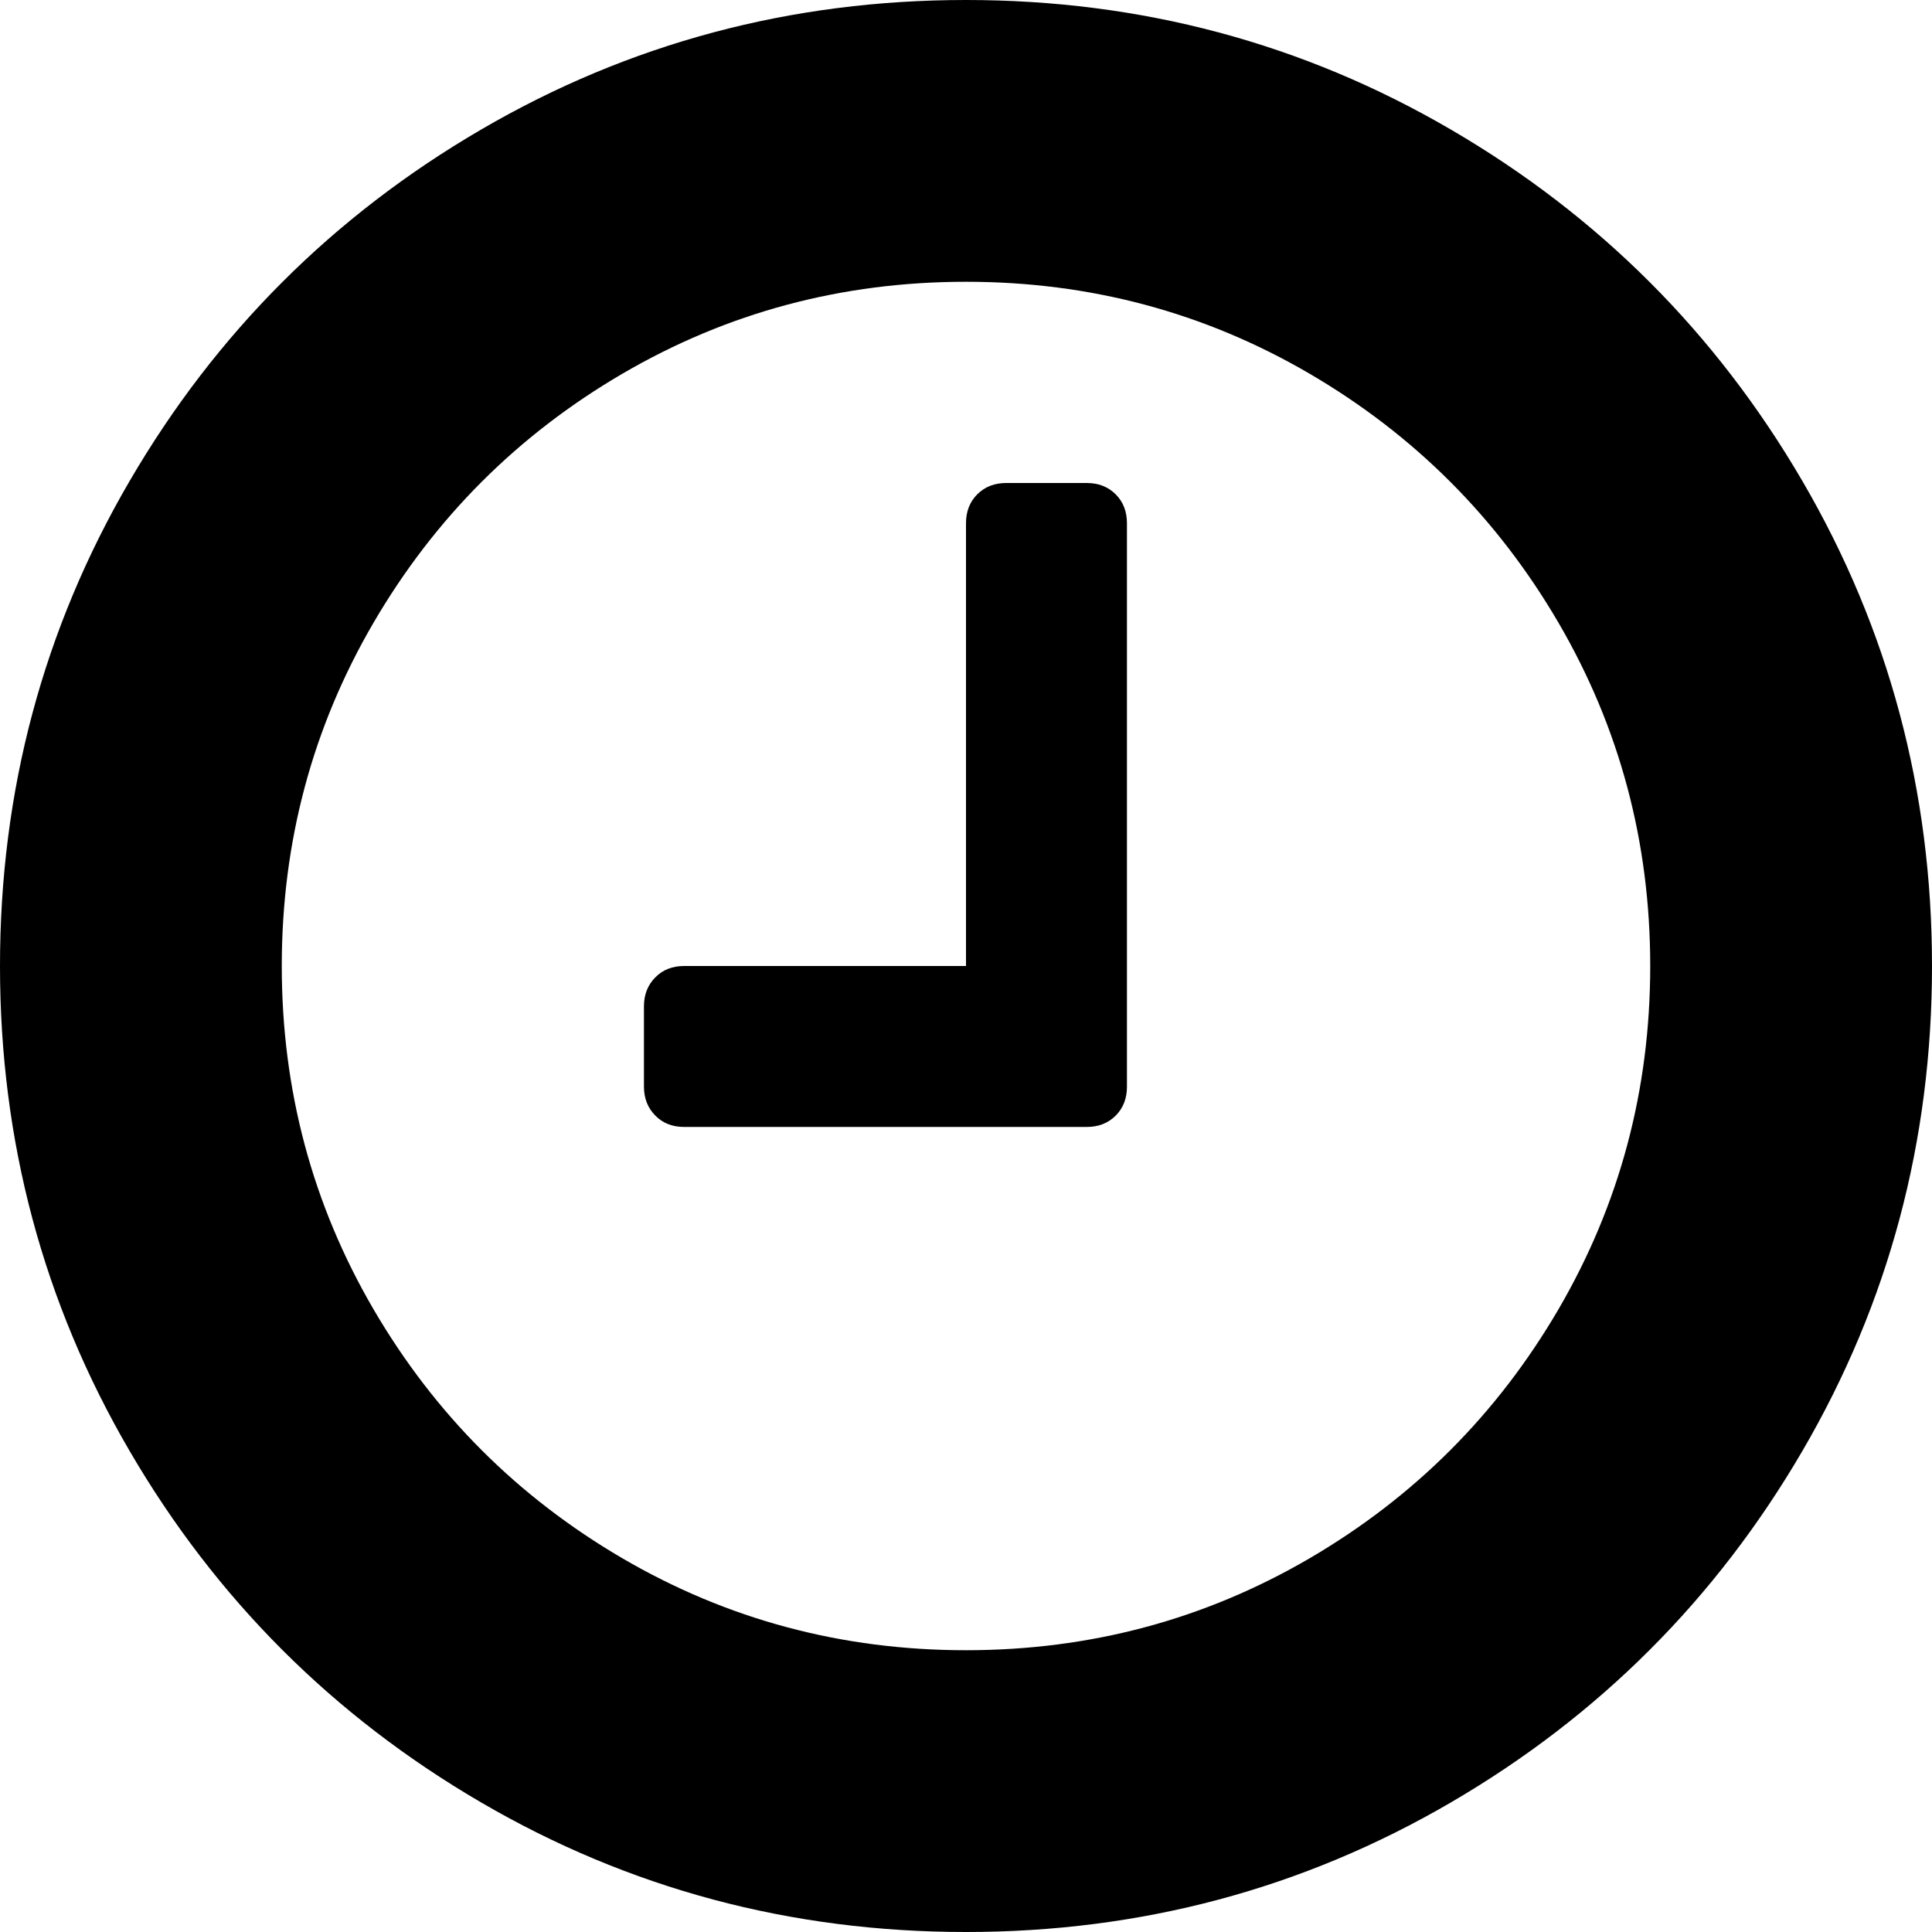
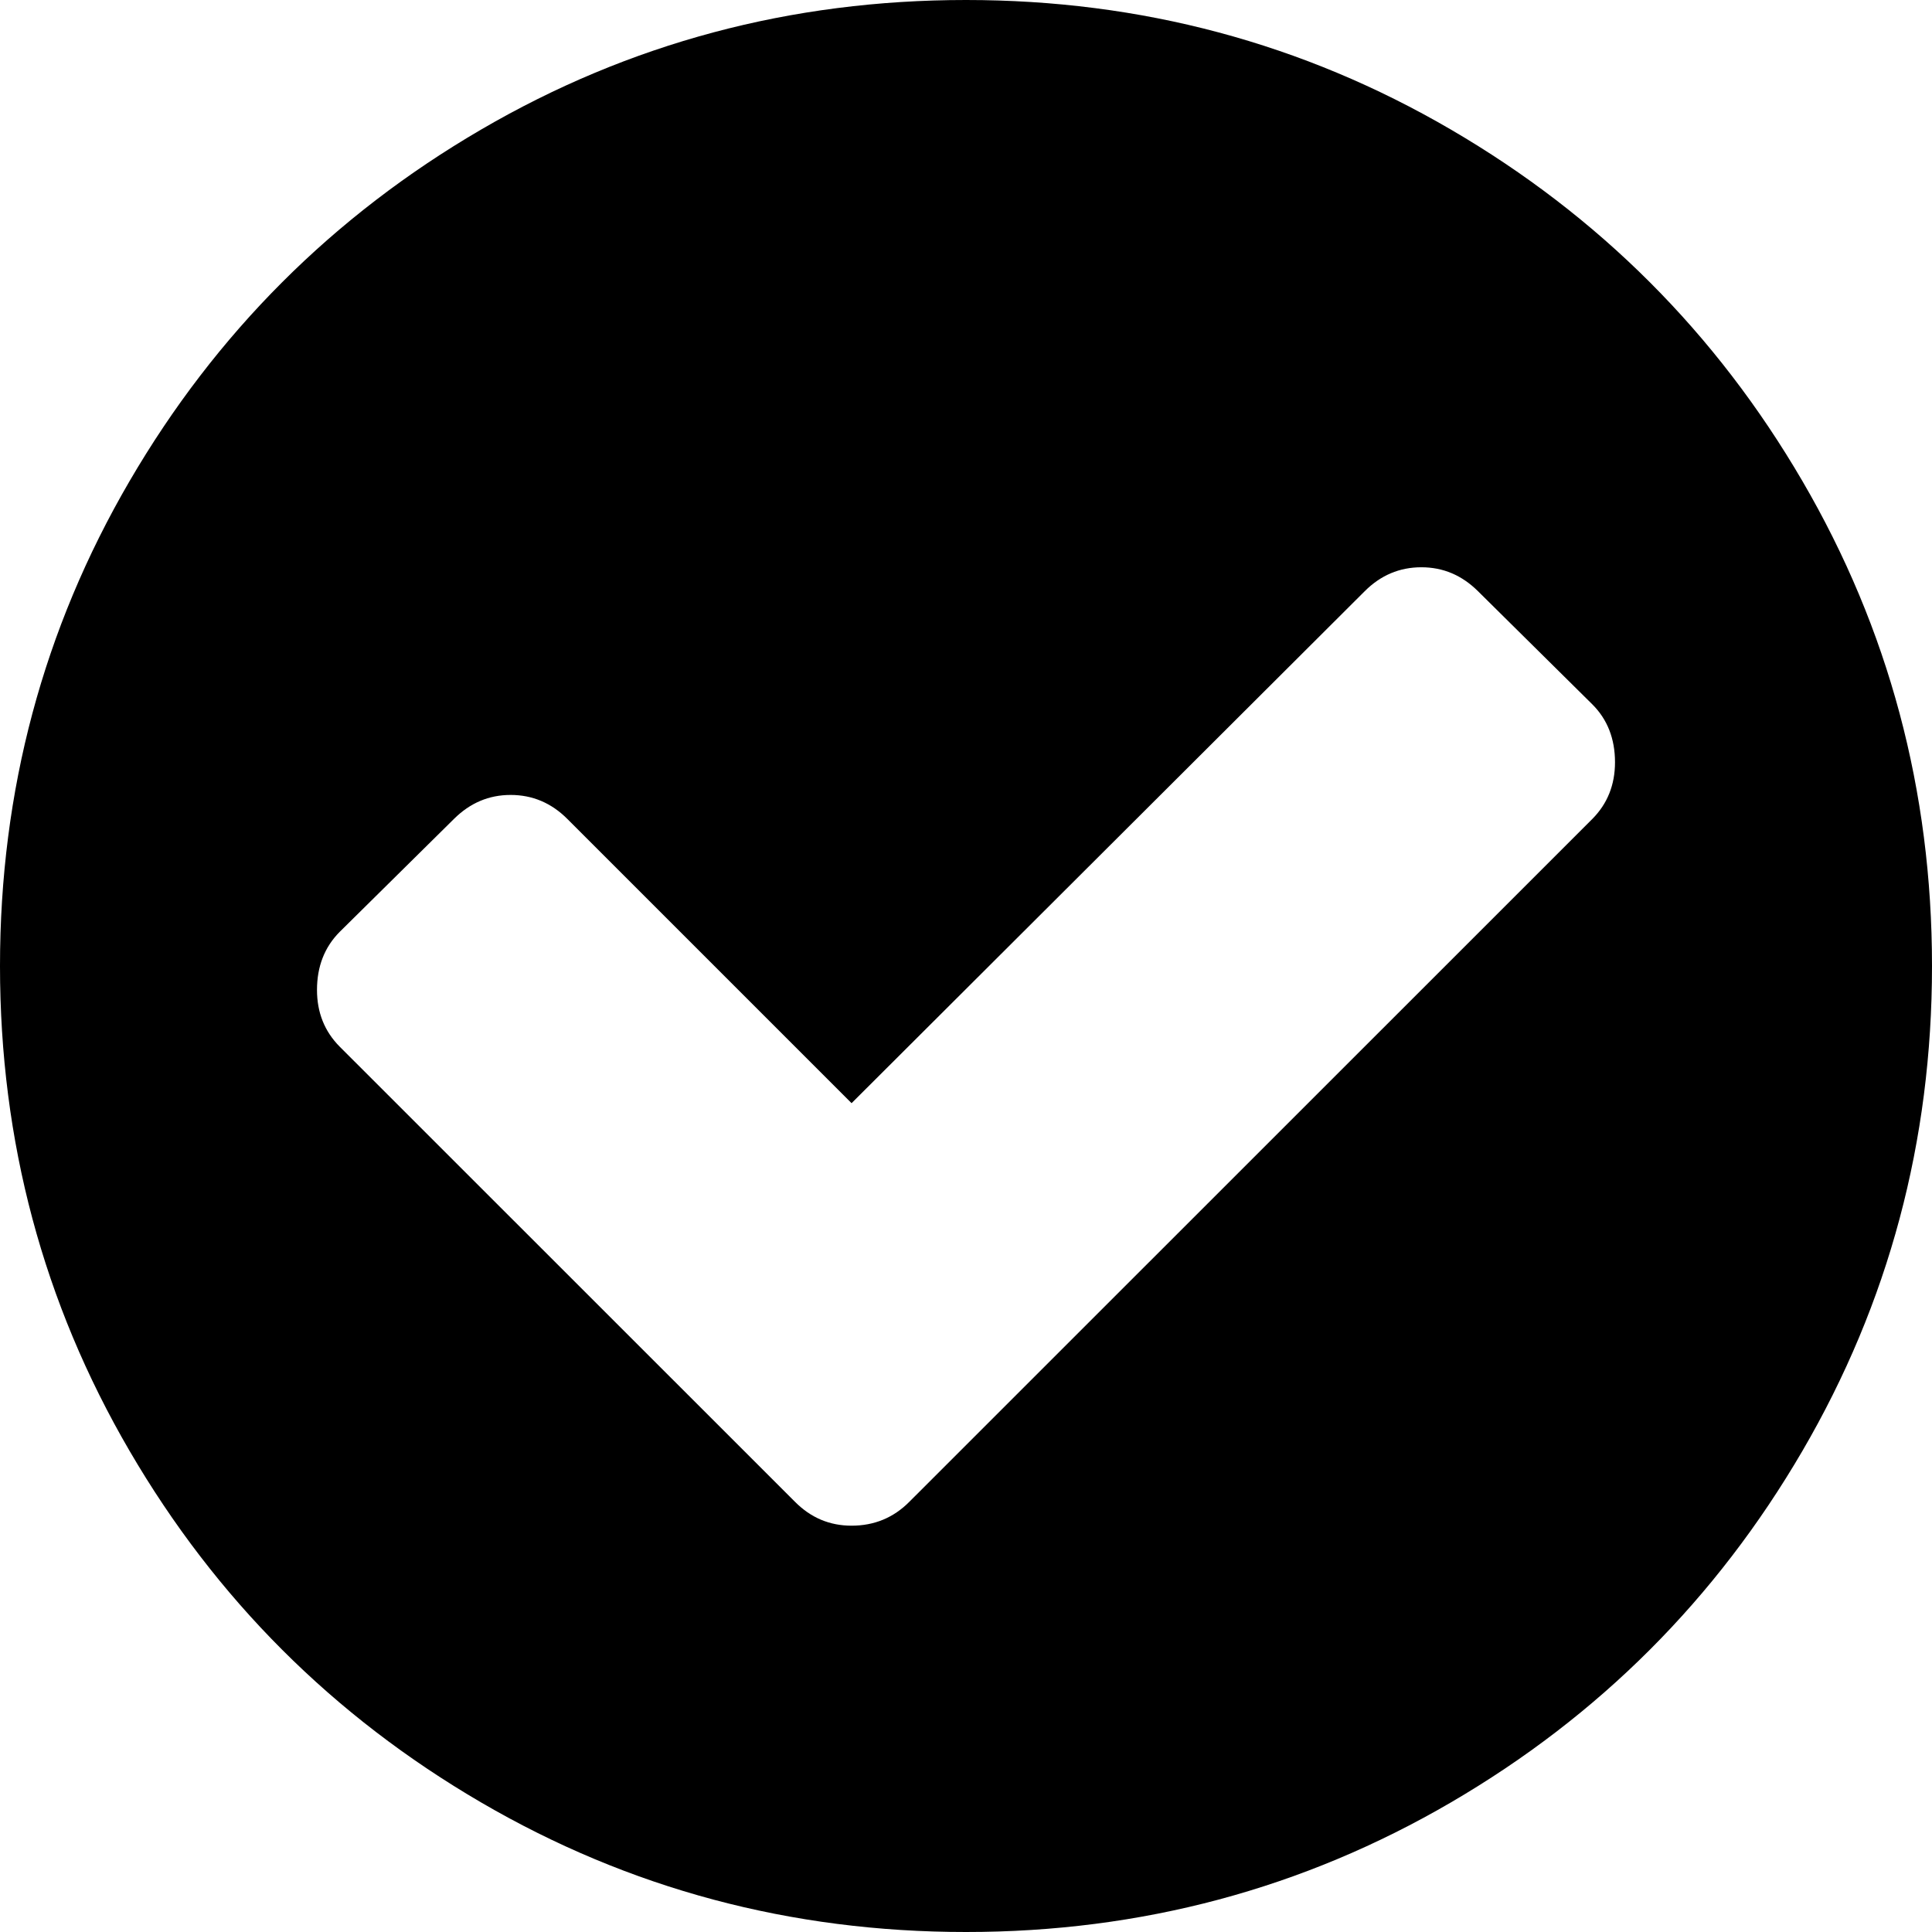
<svg xmlns="http://www.w3.org/2000/svg" version="1.1" width="13px" height="13px">
-   <g transform="matrix(1 0 0 1 -216 -284 )">
-     <path d="M 7.507 3.326  C 7.558 3.377  7.583 3.442  7.583 3.521  L 7.583 7.312  C 7.583 7.391  7.558 7.456  7.507 7.507  C 7.456 7.558  7.391 7.583  7.312 7.583  L 4.604 7.583  C 4.525 7.583  4.46 7.558  4.41 7.507  C 4.359 7.456  4.333 7.391  4.333 7.312  L 4.333 6.771  C 4.333 6.692  4.359 6.627  4.41 6.576  C 4.46 6.525  4.525 6.5  4.604 6.5  L 6.5 6.5  L 6.5 3.521  C 6.5 3.442  6.525 3.377  6.576 3.326  C 6.627 3.275  6.692 3.25  6.771 3.25  L 7.312 3.25  C 7.391 3.25  7.456 3.275  7.507 3.326  Z M 10.486 8.811  C 10.898 8.105  11.104 7.335  11.104 6.5  C 11.104 5.665  10.898 4.895  10.486 4.189  C 10.074 3.484  9.516 2.926  8.811 2.514  C 8.105 2.102  7.335 1.896  6.5 1.896  C 5.665 1.896  4.895 2.102  4.189 2.514  C 3.484 2.926  2.926 3.484  2.514 4.189  C 2.102 4.895  1.896 5.665  1.896 6.5  C 1.896 7.335  2.102 8.105  2.514 8.811  C 2.926 9.516  3.484 10.074  4.189 10.486  C 4.895 10.898  5.665 11.104  6.5 11.104  C 7.335 11.104  8.105 10.898  8.811 10.486  C 9.516 10.074  10.074 9.516  10.486 8.811  Z M 12.128 3.237  C 12.709 4.233  13 5.321  13 6.5  C 13 7.679  12.709 8.767  12.128 9.763  C 11.547 10.759  10.759 11.547  9.763 12.128  C 8.767 12.709  7.679 13  6.5 13  C 5.321 13  4.233 12.709  3.237 12.128  C 2.241 11.547  1.453 10.759  0.872 9.763  C 0.291 8.767  0 7.679  0 6.5  C 0 5.321  0.291 4.233  0.872 3.237  C 1.453 2.241  2.241 1.453  3.237 0.872  C 4.233 0.291  5.321 0  6.5 0  C 7.679 0  8.767 0.291  9.763 0.872  C 10.759 1.453  11.547 2.241  12.128 3.237  Z " fill-rule="nonzero" fill="#000000" stroke="none" transform="matrix(1 0 0 1 216 284 )" />
+   <g transform="matrix(1 0 0 1 -475 -284 )">
+     <path d="M 10.715 5.51  C 10.816 5.408  10.867 5.281  10.867 5.129  C 10.867 4.971  10.816 4.841  10.715 4.74  L 9.945 3.978  C 9.837 3.871  9.711 3.817  9.564 3.817  C 9.417 3.817  9.29 3.871  9.183 3.978  L 5.73 7.423  L 3.817 5.51  C 3.71 5.403  3.583 5.349  3.436 5.349  C 3.289 5.349  3.163 5.403  3.055 5.51  L 2.285 6.271  C 2.184 6.373  2.133 6.503  2.133 6.661  C 2.133 6.813  2.184 6.94  2.285 7.042  L 5.349 10.105  C 5.456 10.213  5.583 10.266  5.73 10.266  C 5.882 10.266  6.012 10.213  6.119 10.105  L 10.715 5.51  Z M 12.128 3.237  C 12.709 4.233  13 5.321  13 6.5  C 13 7.679  12.709 8.767  12.128 9.763  C 11.547 10.759  10.759 11.547  9.763 12.128  C 8.767 12.709  7.679 13  6.5 13  C 5.321 13  4.233 12.709  3.237 12.128  C 2.241 11.547  1.453 10.759  0.872 9.763  C 0.291 8.767  0 7.679  0 6.5  C 0 5.321  0.291 4.233  0.872 3.237  C 1.453 2.241  2.241 1.453  3.237 0.872  C 4.233 0.291  5.321 0  6.5 0  C 7.679 0  8.767 0.291  9.763 0.872  C 10.759 1.453  11.547 2.241  12.128 3.237  Z " fill-rule="nonzero" fill="#000000" stroke="none" transform="matrix(1 0 0 1 475 284 )" />
  </g>
</svg>
